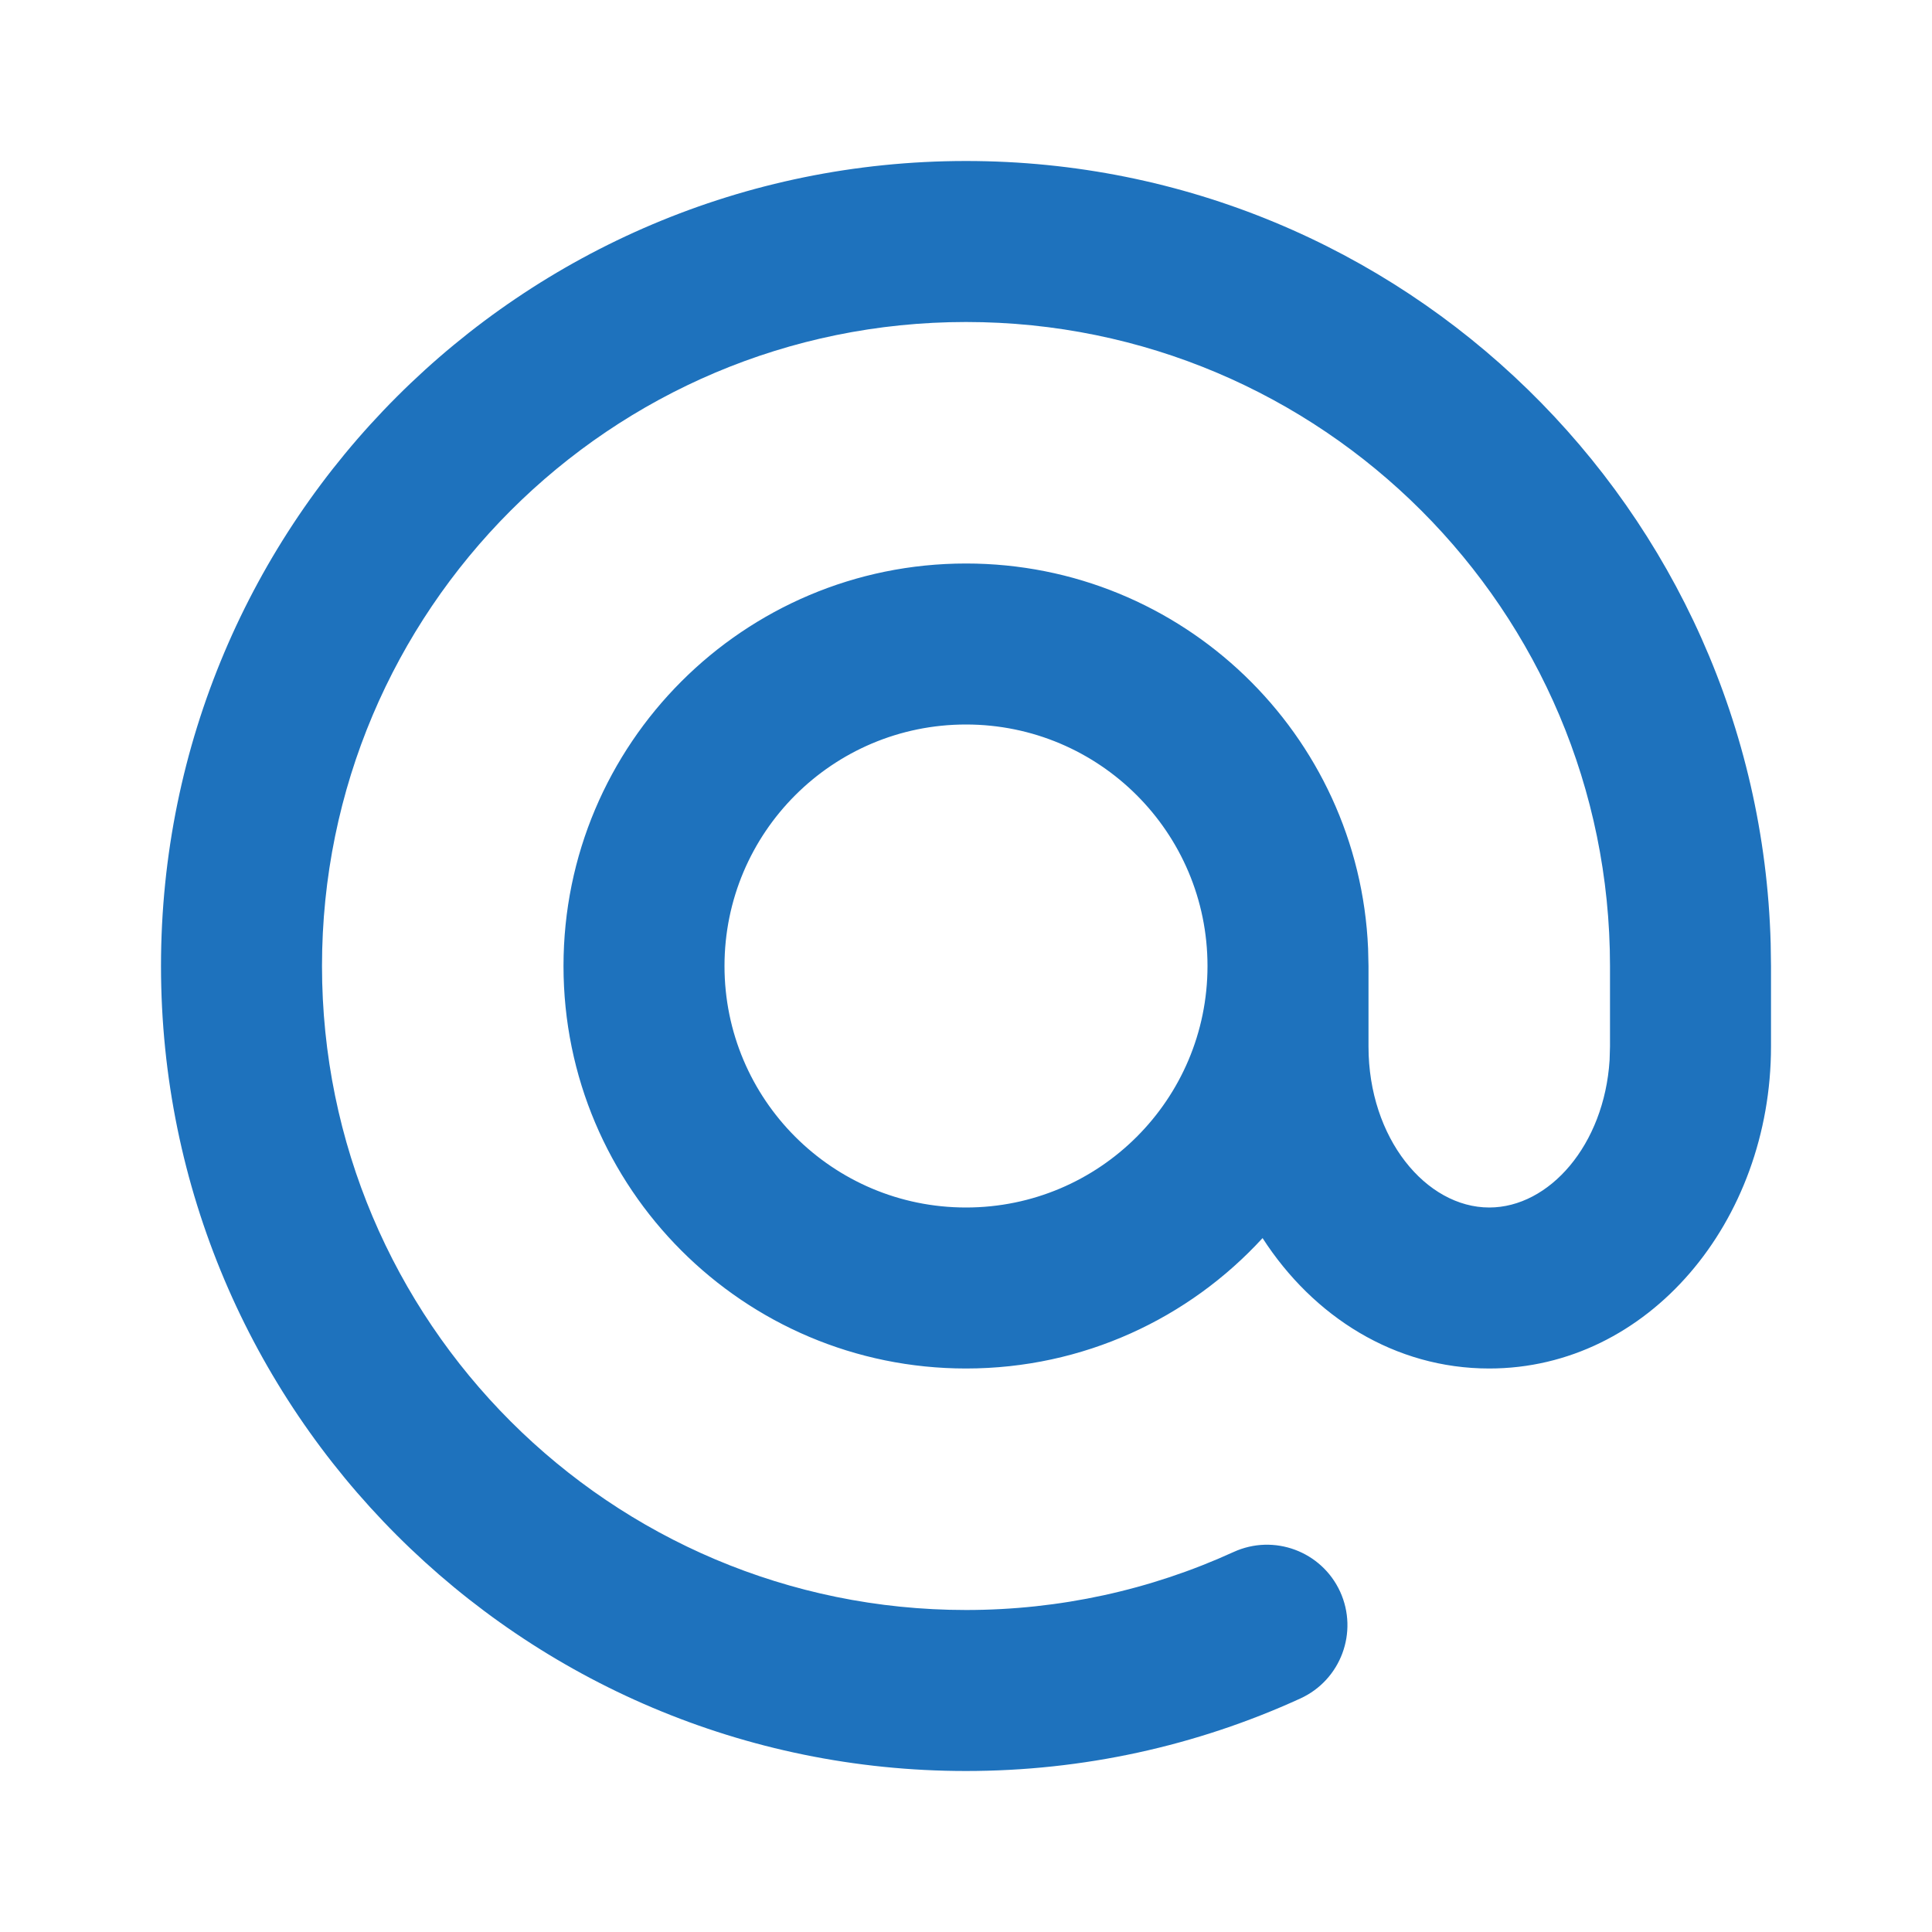
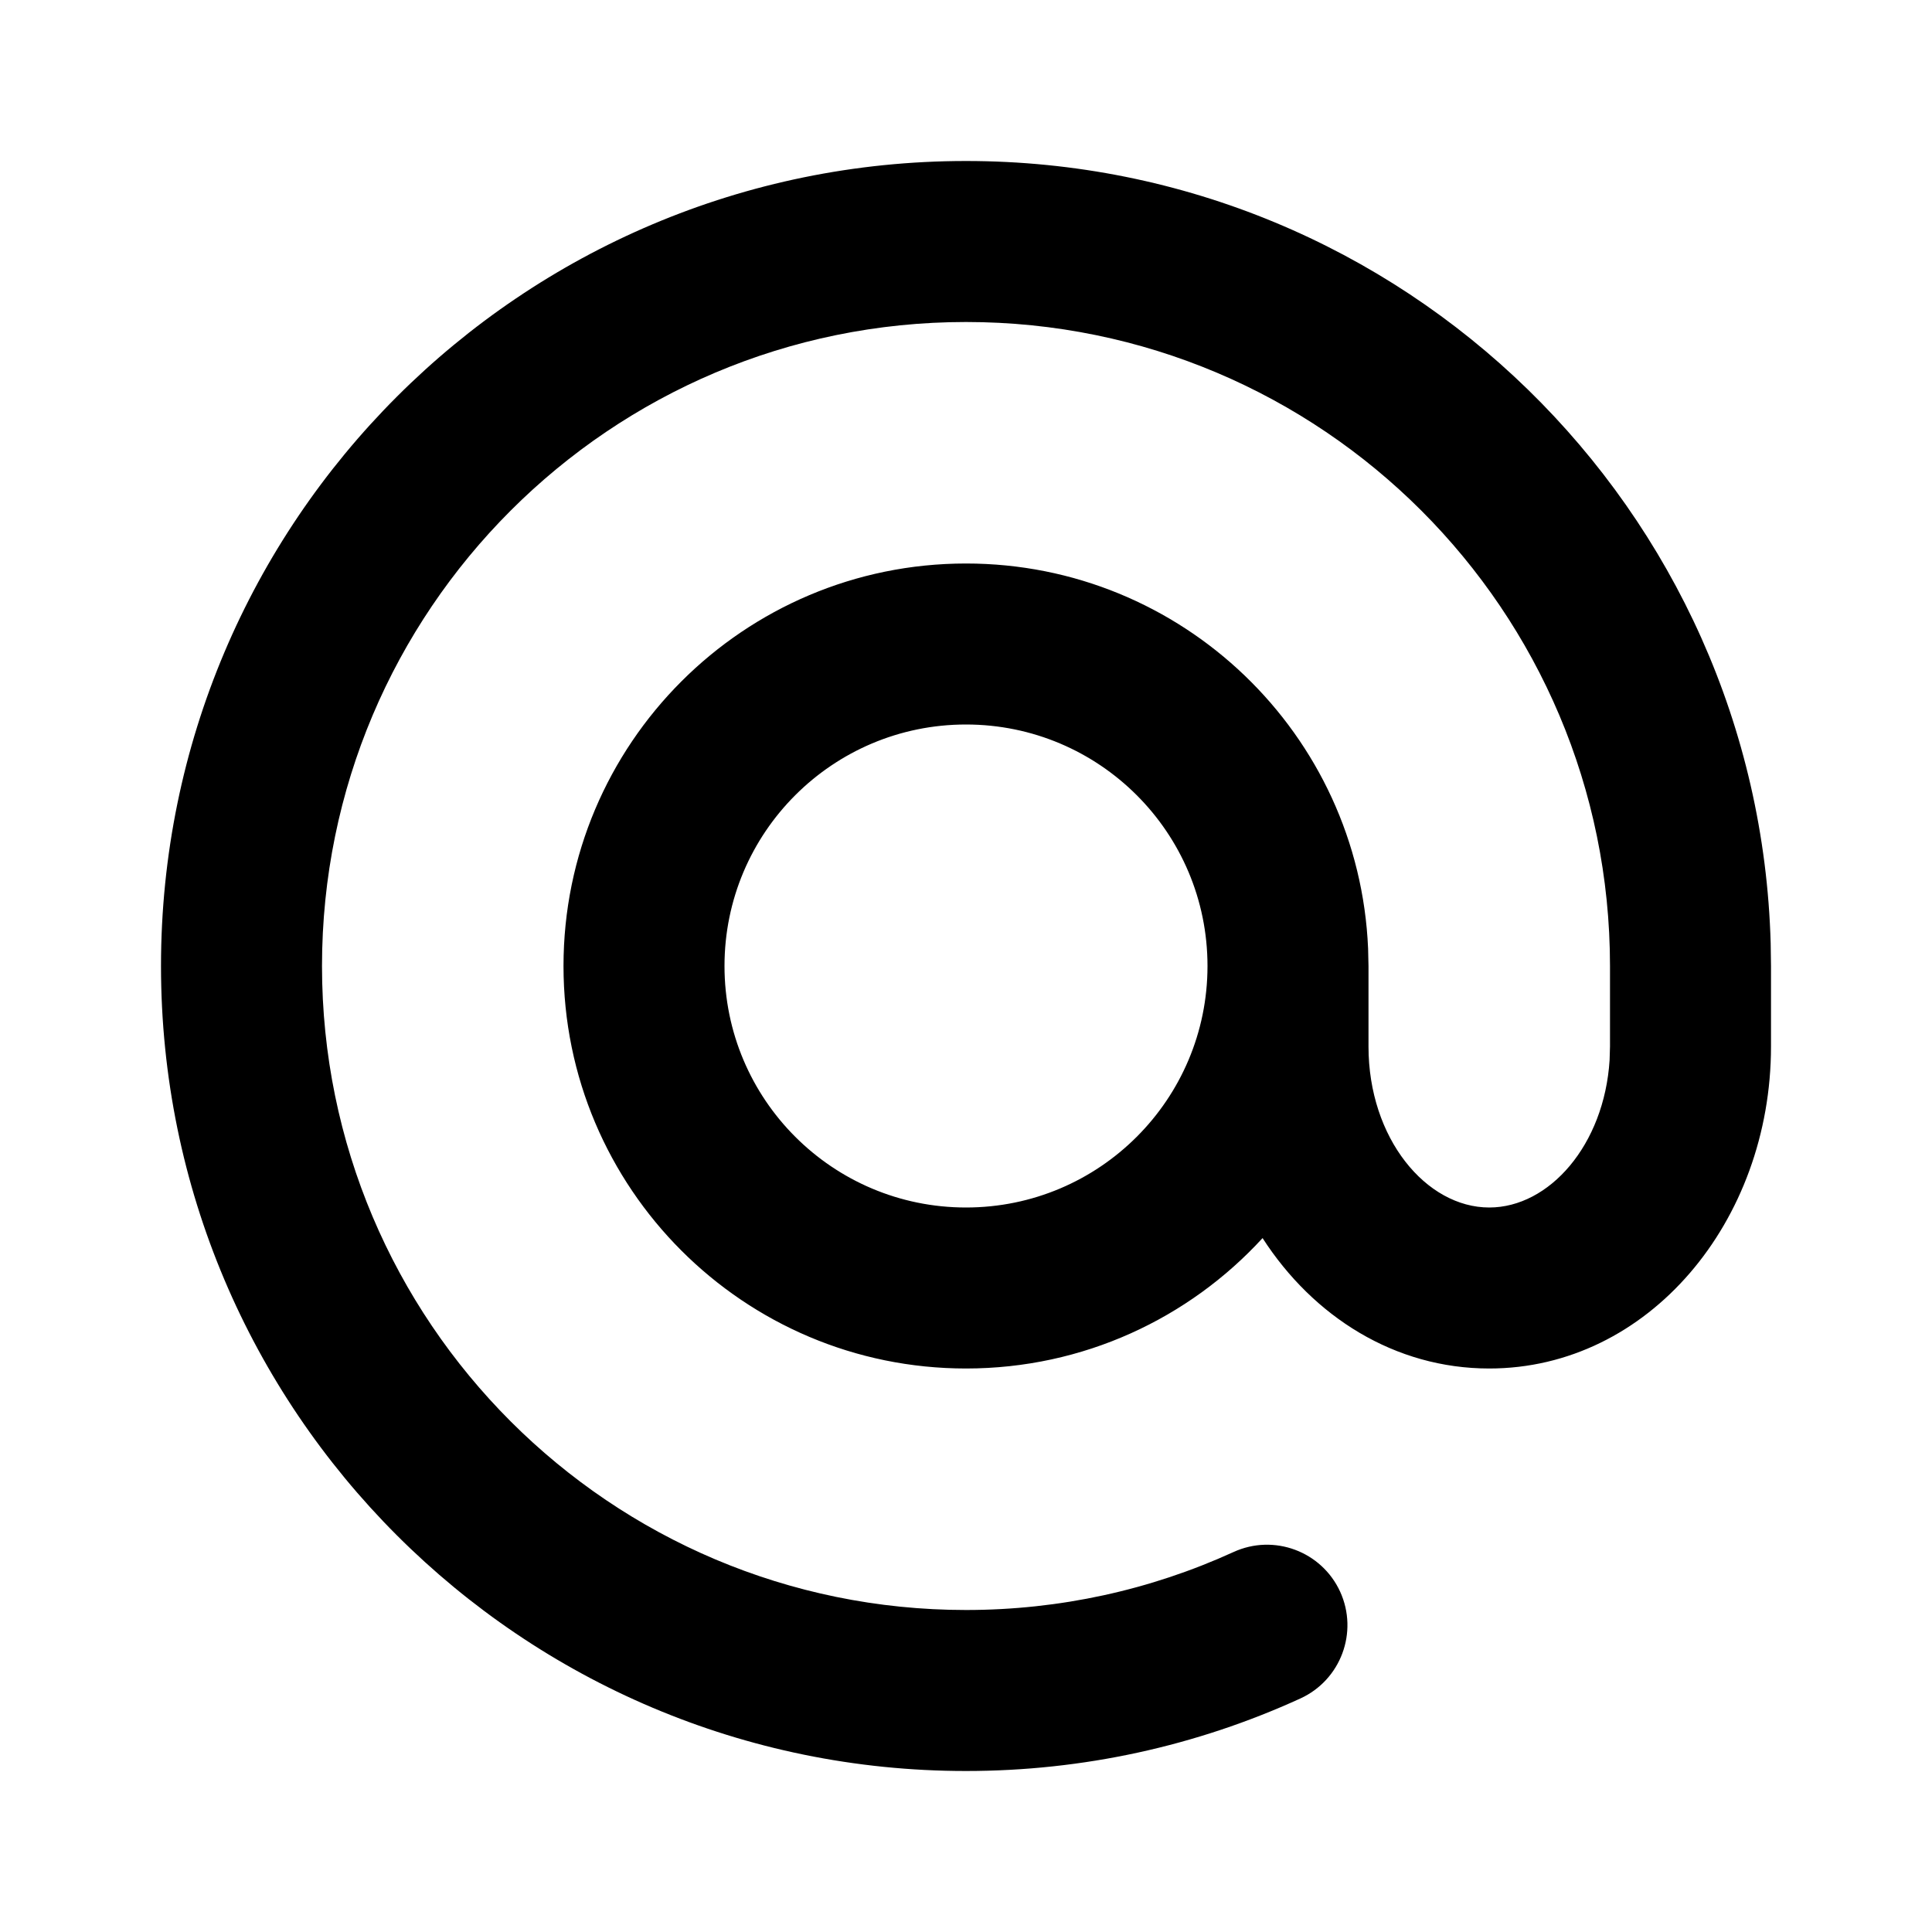
<svg xmlns="http://www.w3.org/2000/svg" width="800px" height="800px" viewBox="0 0 24 24">
-   <path fill="#1e72bd" d="M12,2 C17.429,2 21.848,6.327 21.996,11.72 L22,12 L22,13 C22,15.173 20.477,17 18.5,17 C17.327,17 16.314,16.357 15.684,15.38 C14.771,16.376 13.458,17 12,17 C9.239,17 7,14.761 7,12 C7,9.239 9.239,7 12,7 C14.689,7 16.882,9.122 16.995,11.783 L17,12 L17,13 C17,14.141 17.716,15 18.5,15 C19.245,15 19.928,14.225 19.995,13.169 L20,13 L20,12 C20,7.582 16.418,4 12,4 C7.582,4 4,7.582 4,12 C4,16.418 7.582,20 12,20 C13.163,20 14.289,19.752 15.323,19.28 C15.825,19.05 16.418,19.271 16.648,19.773 C16.877,20.276 16.656,20.869 16.154,21.099 C14.861,21.69 13.452,22 12,22 C6.477,22 2,17.523 2,12 C2,6.477 6.477,2 12,2 Z M12,9 C10.343,9 9,10.343 9,12 C9,13.657 10.343,15 12,15 C13.657,15 15,13.657 15,12 C15,10.343 13.657,9 12,9 Z" />
+   <path d="M12,2 C17.429,2 21.848,6.327 21.996,11.72 L22,12 L22,13 C22,15.173 20.477,17 18.5,17 C17.327,17 16.314,16.357 15.684,15.38 C14.771,16.376 13.458,17 12,17 C9.239,17 7,14.761 7,12 C7,9.239 9.239,7 12,7 C14.689,7 16.882,9.122 16.995,11.783 L17,12 L17,13 C17,14.141 17.716,15 18.5,15 C19.245,15 19.928,14.225 19.995,13.169 L20,13 L20,12 C20,7.582 16.418,4 12,4 C7.582,4 4,7.582 4,12 C4,16.418 7.582,20 12,20 C13.163,20 14.289,19.752 15.323,19.28 C15.825,19.05 16.418,19.271 16.648,19.773 C16.877,20.276 16.656,20.869 16.154,21.099 C14.861,21.69 13.452,22 12,22 C6.477,22 2,17.523 2,12 C2,6.477 6.477,2 12,2 Z M12,9 C10.343,9 9,10.343 9,12 C9,13.657 10.343,15 12,15 C13.657,15 15,13.657 15,12 C15,10.343 13.657,9 12,9 Z" />
</svg>
